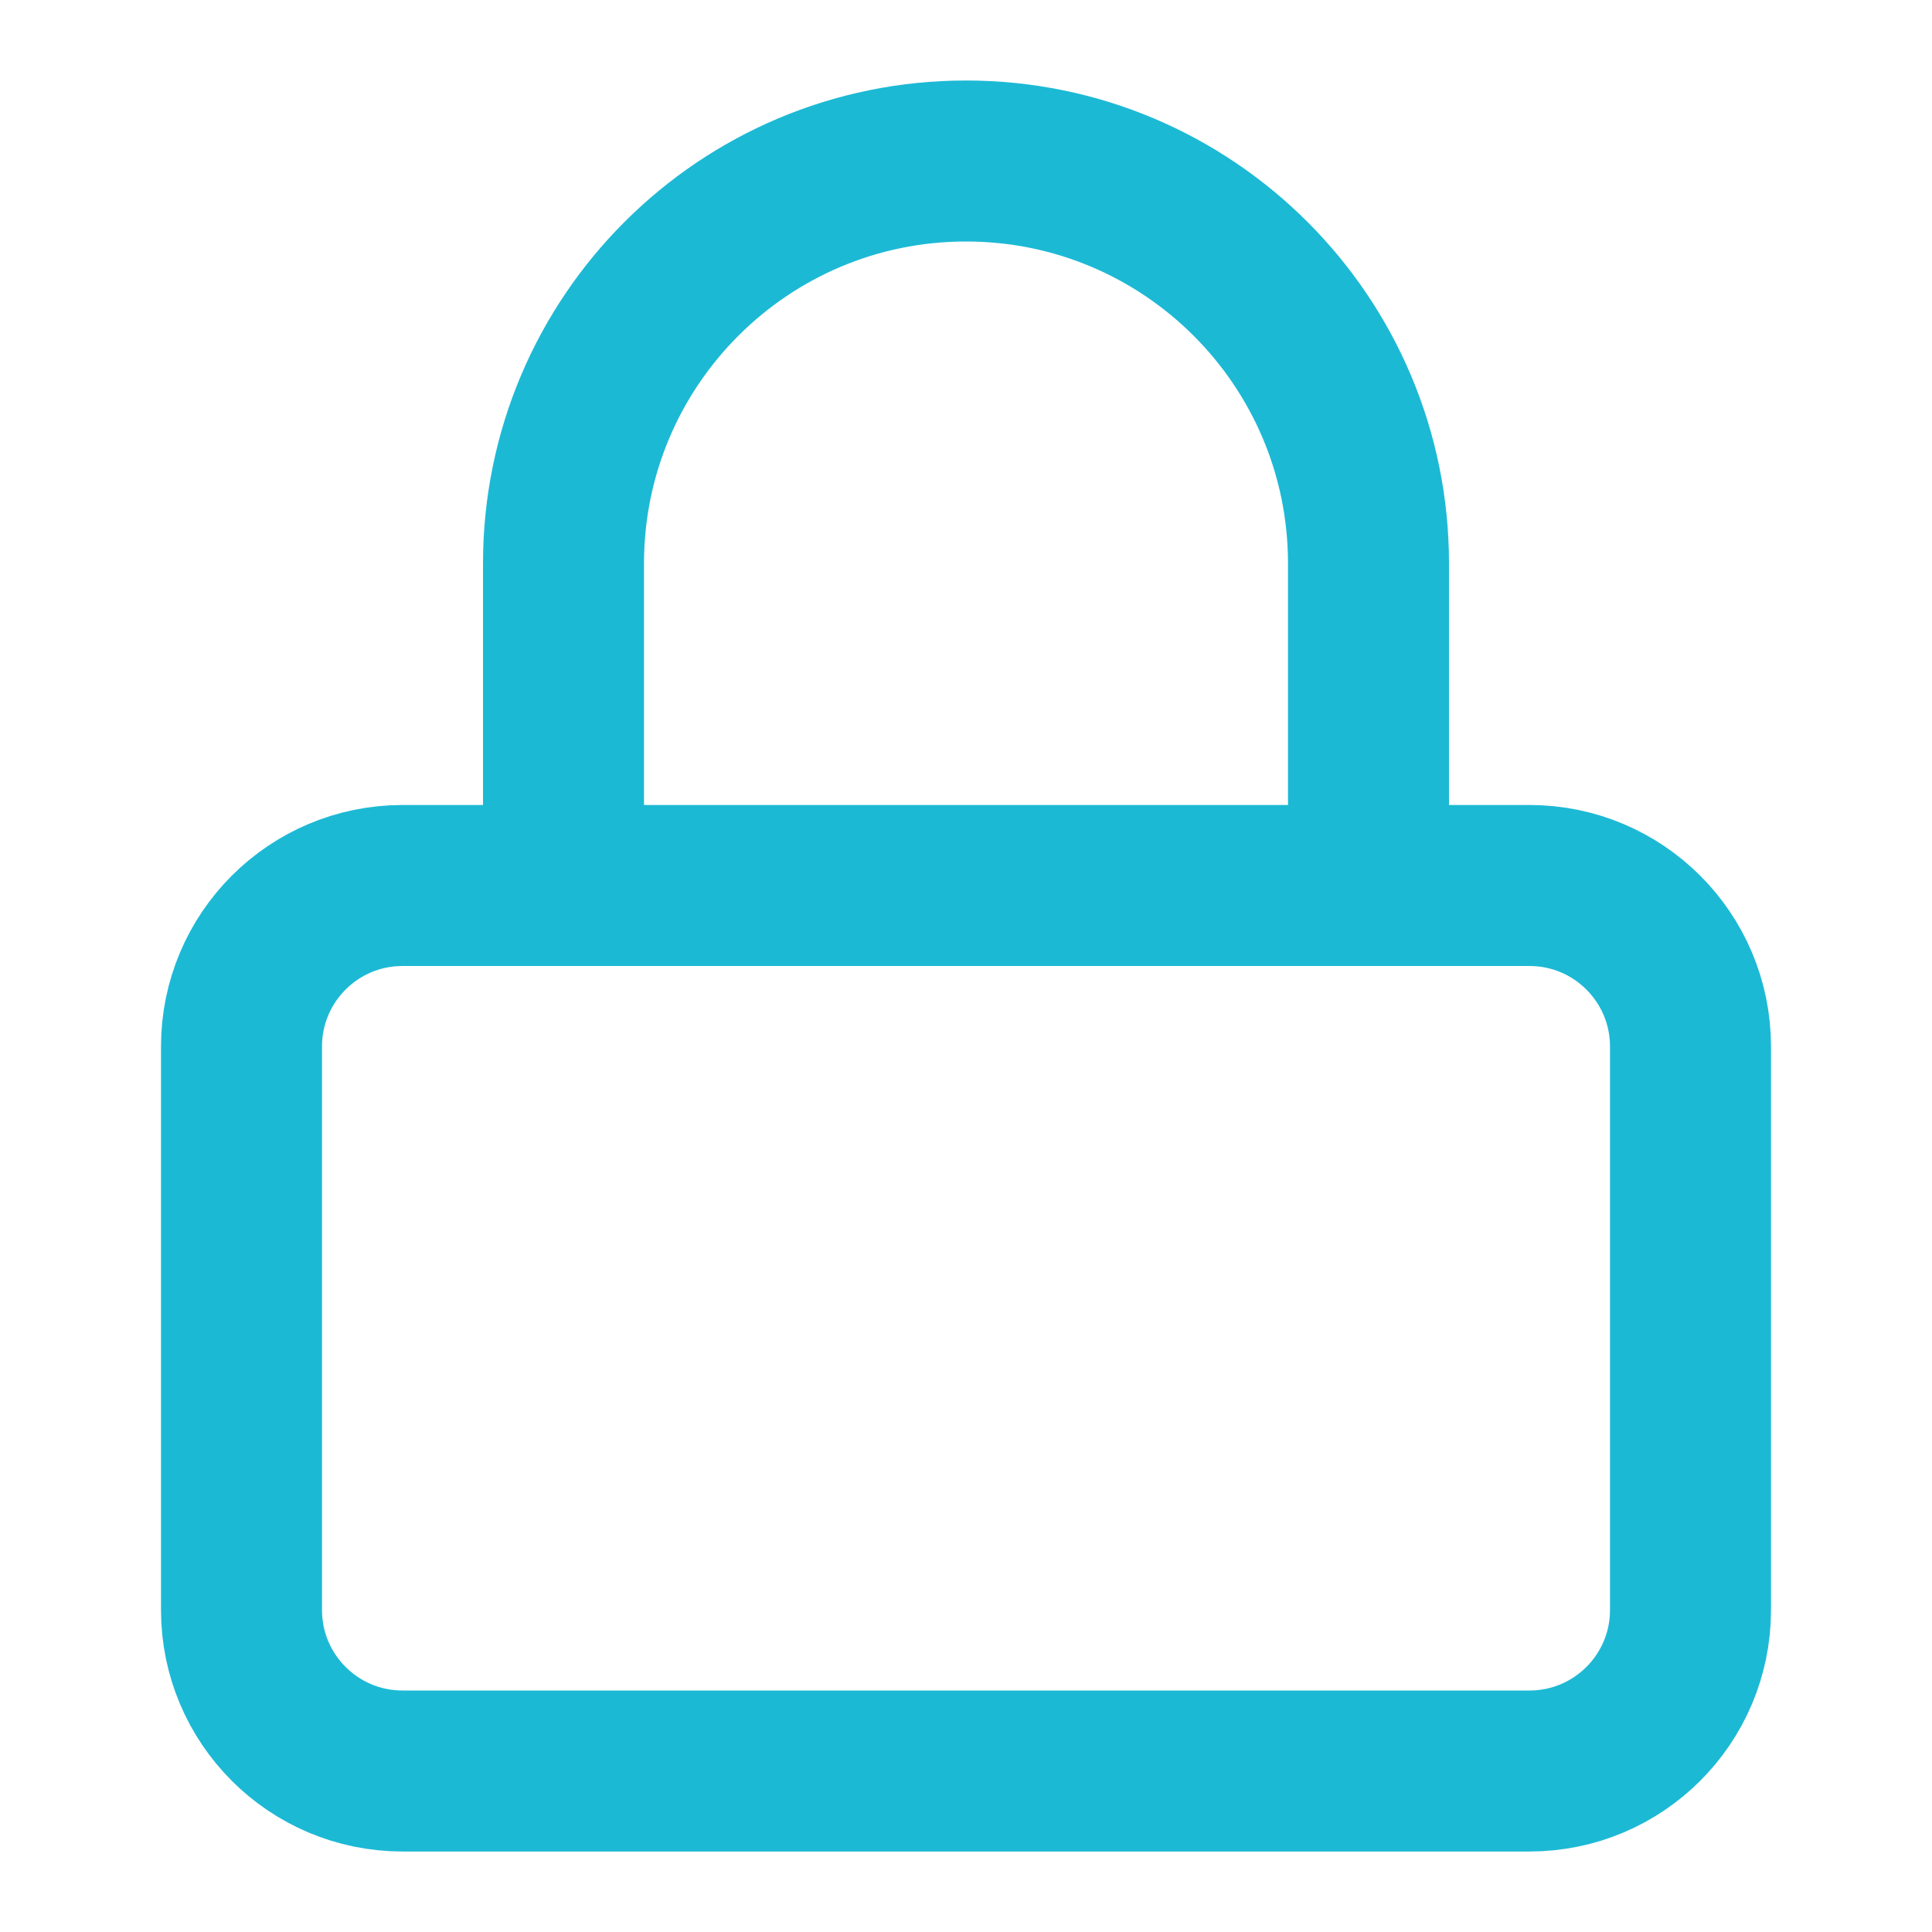
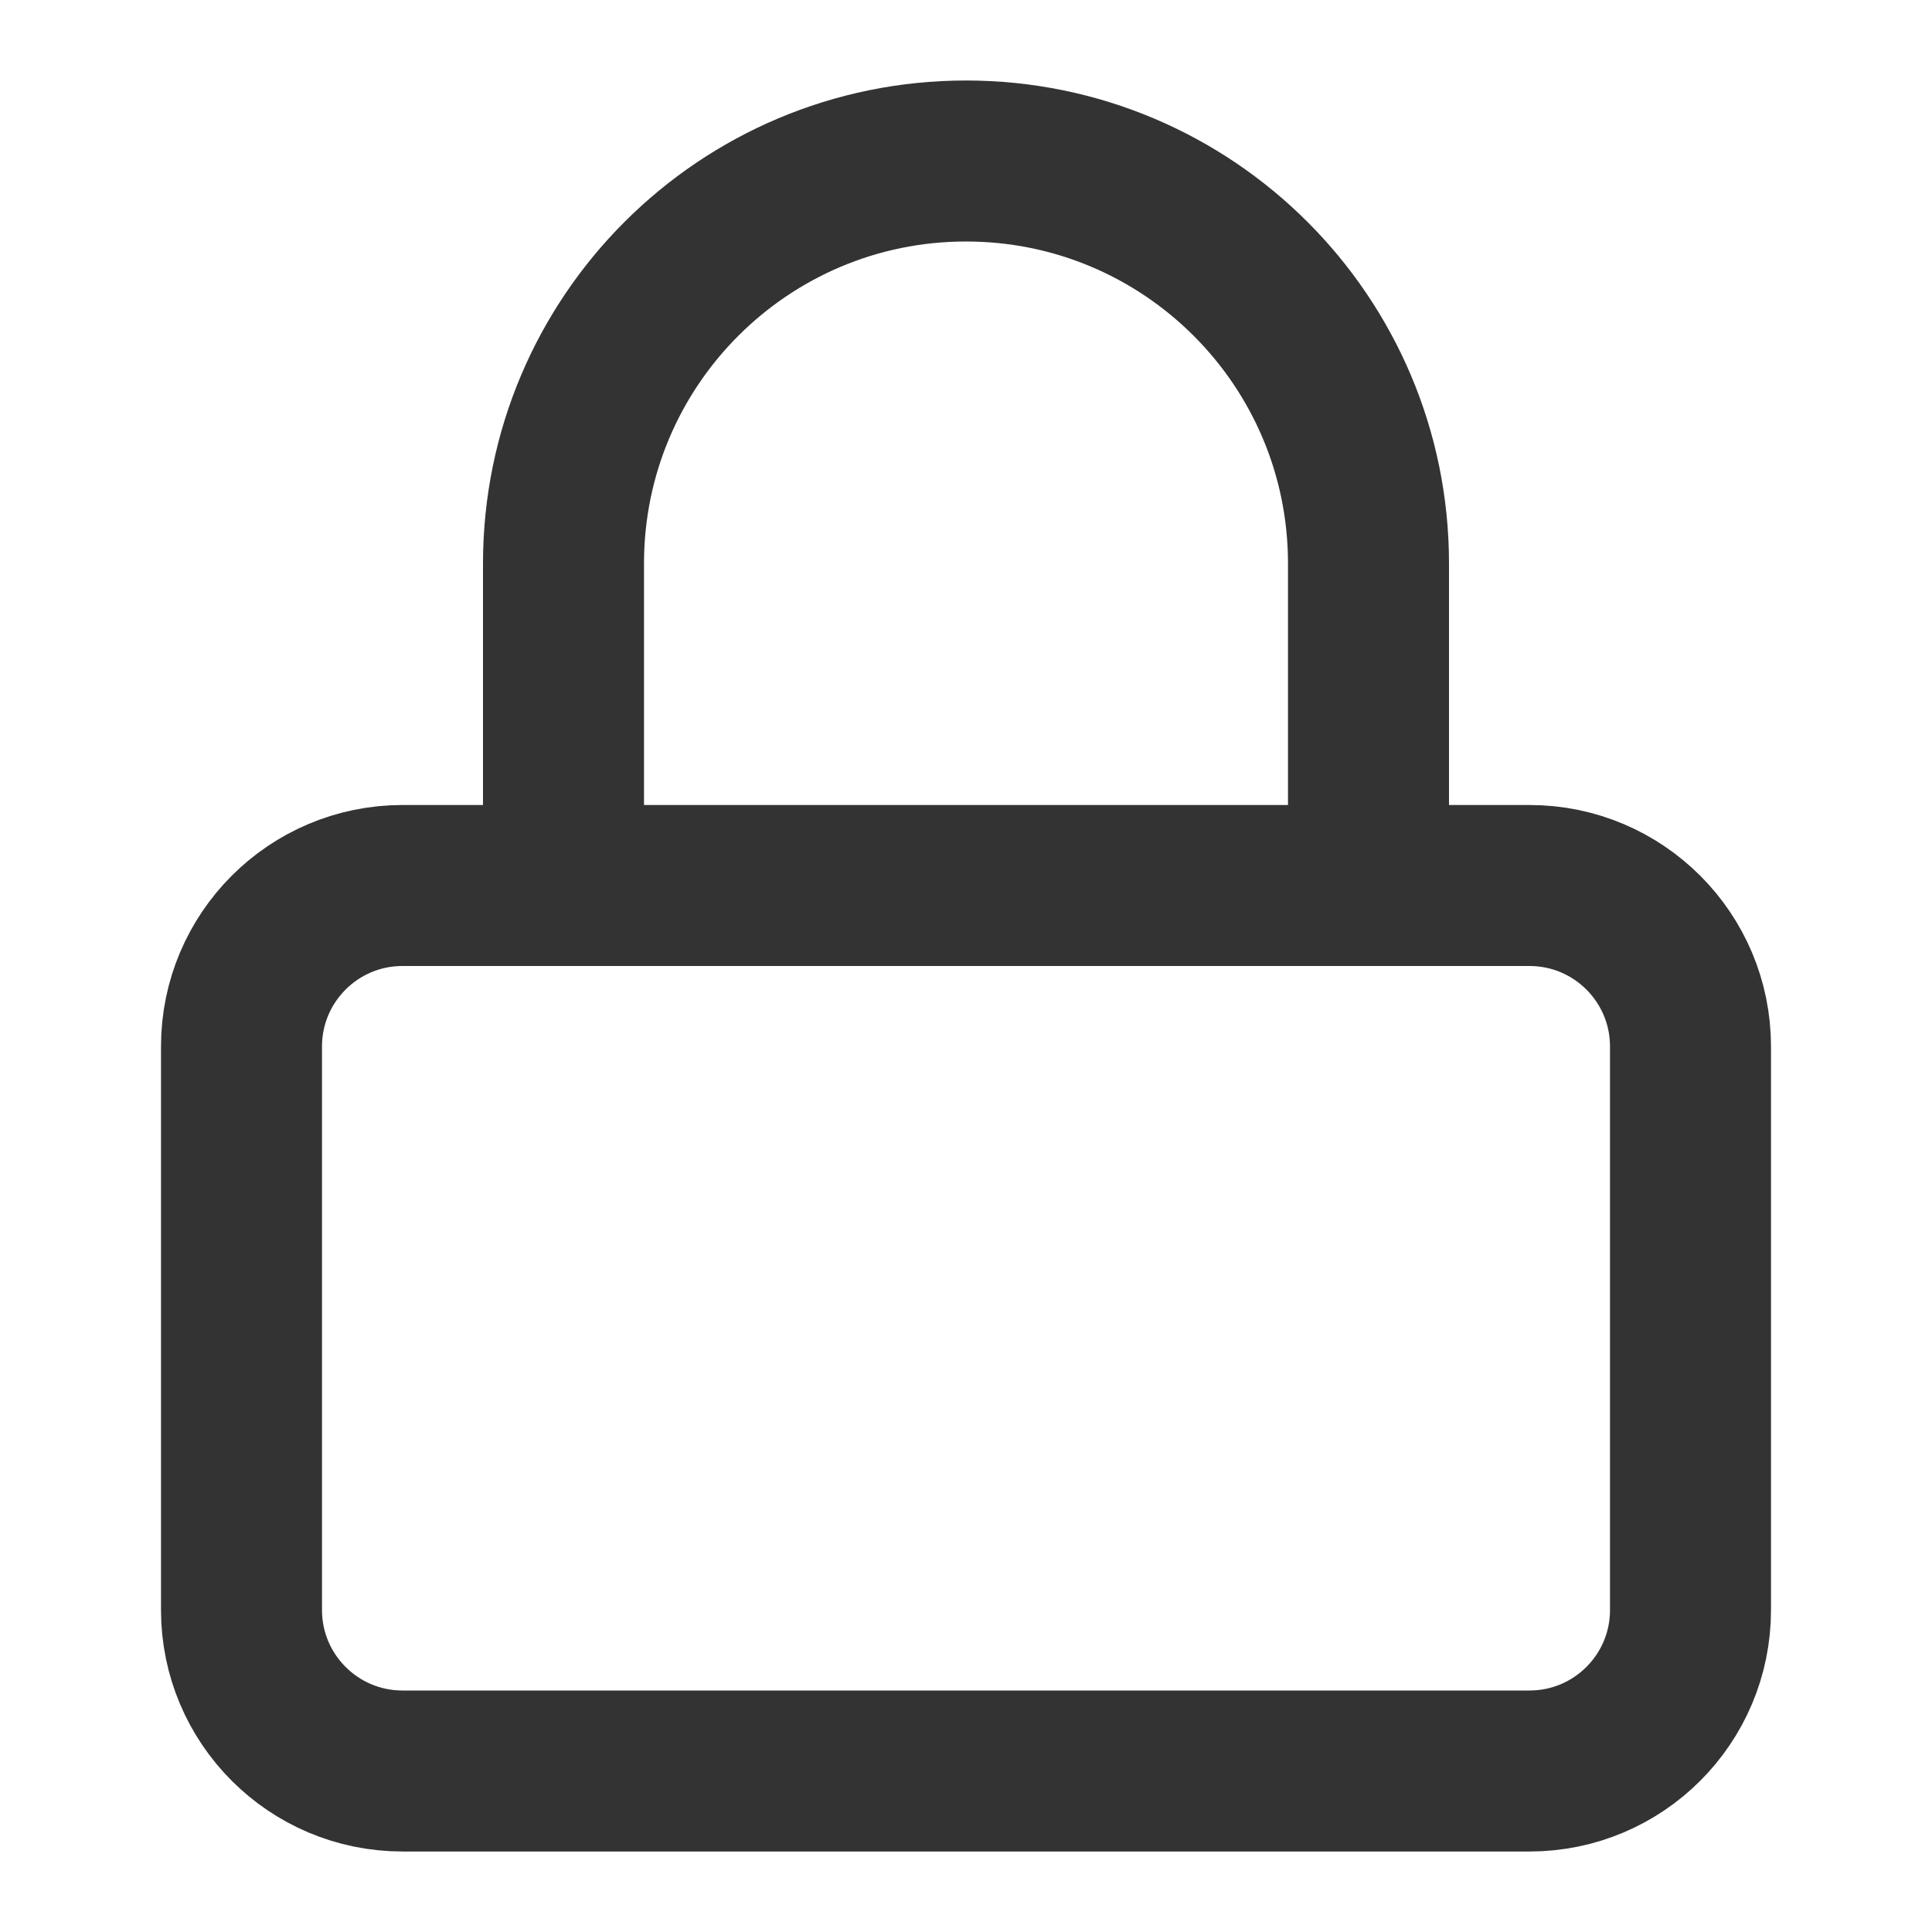
- <svg xmlns="http://www.w3.org/2000/svg" width="32" height="32" viewBox="0 0 24 24" fill="none" stroke="rgb(28, 185, 213)" stroke-width="2" stroke-linecap="round" stroke-linejoin="round" class="feather feather-lock">
+ <svg xmlns="http://www.w3.org/2000/svg" width="32" height="32" viewBox="0 0 24 24" fill="none" stroke="#333" stroke-width="2" stroke-linecap="round" stroke-linejoin="round" class="feather feather-lock">
  <rect x="3" y="11" width="18" height="11" rx="2" ry="2" />
  <path d="M7 11V7a5 5 0 0 1 10 0v4" />
</svg>
